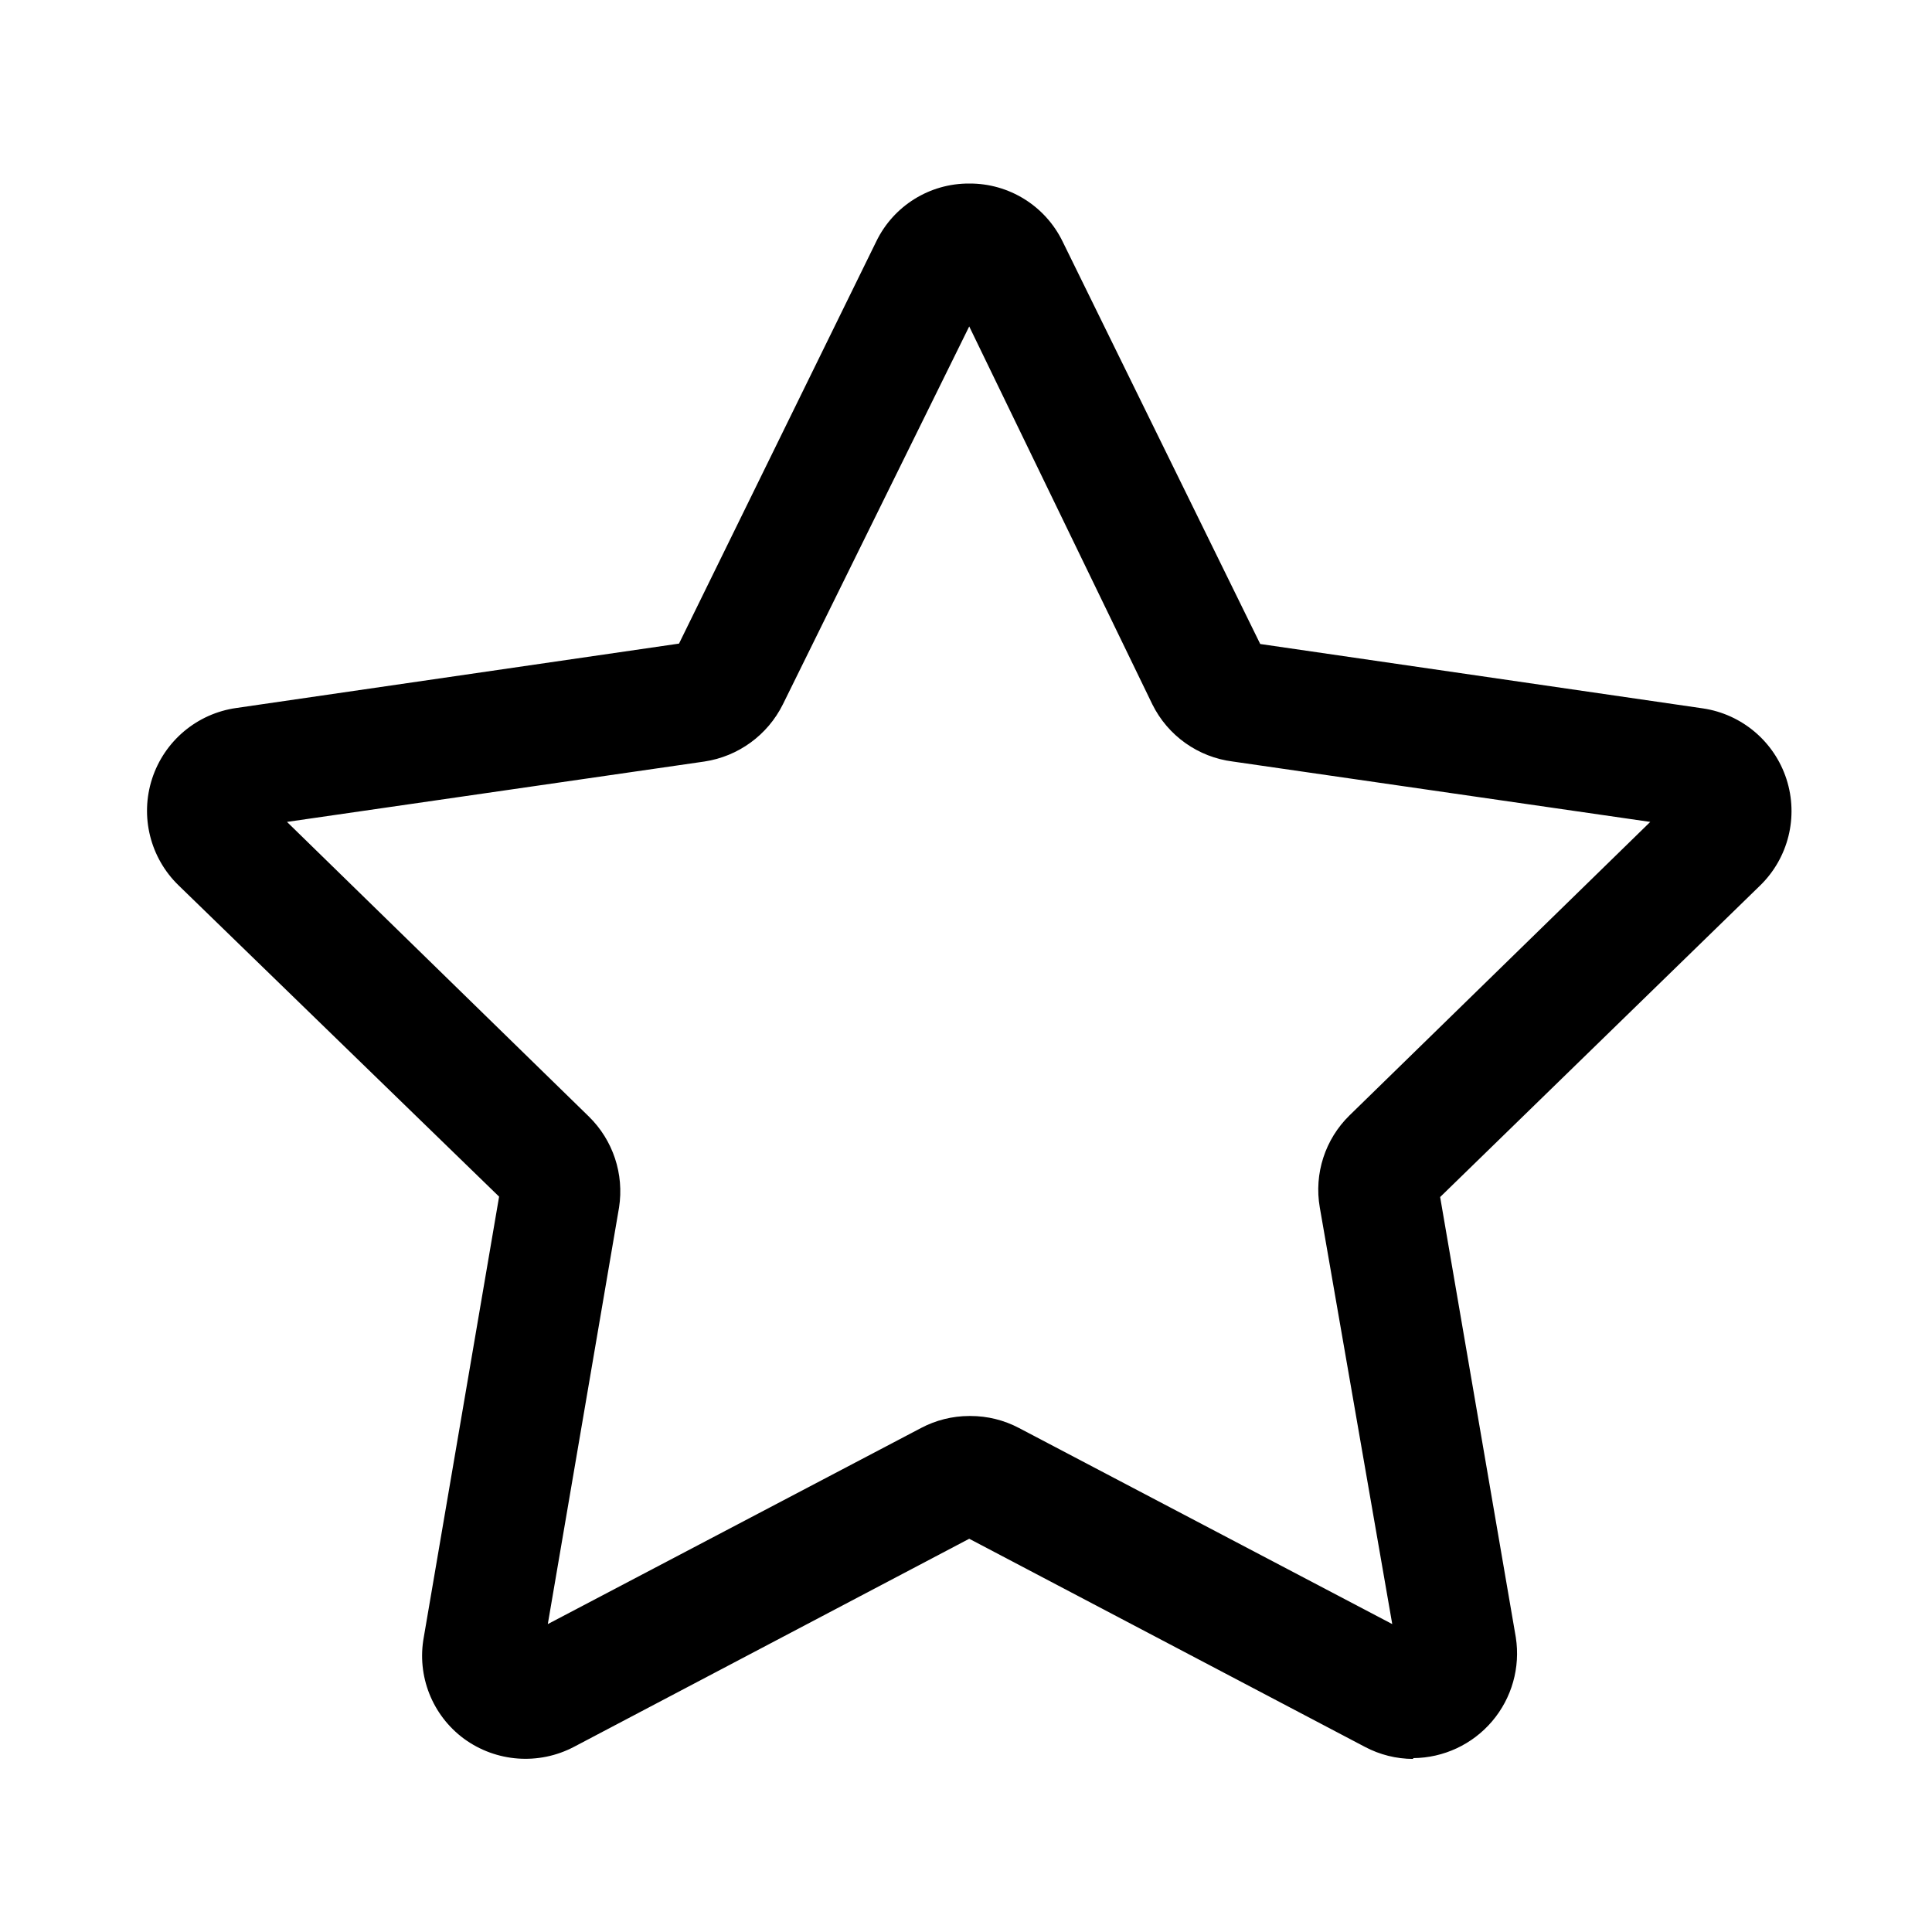
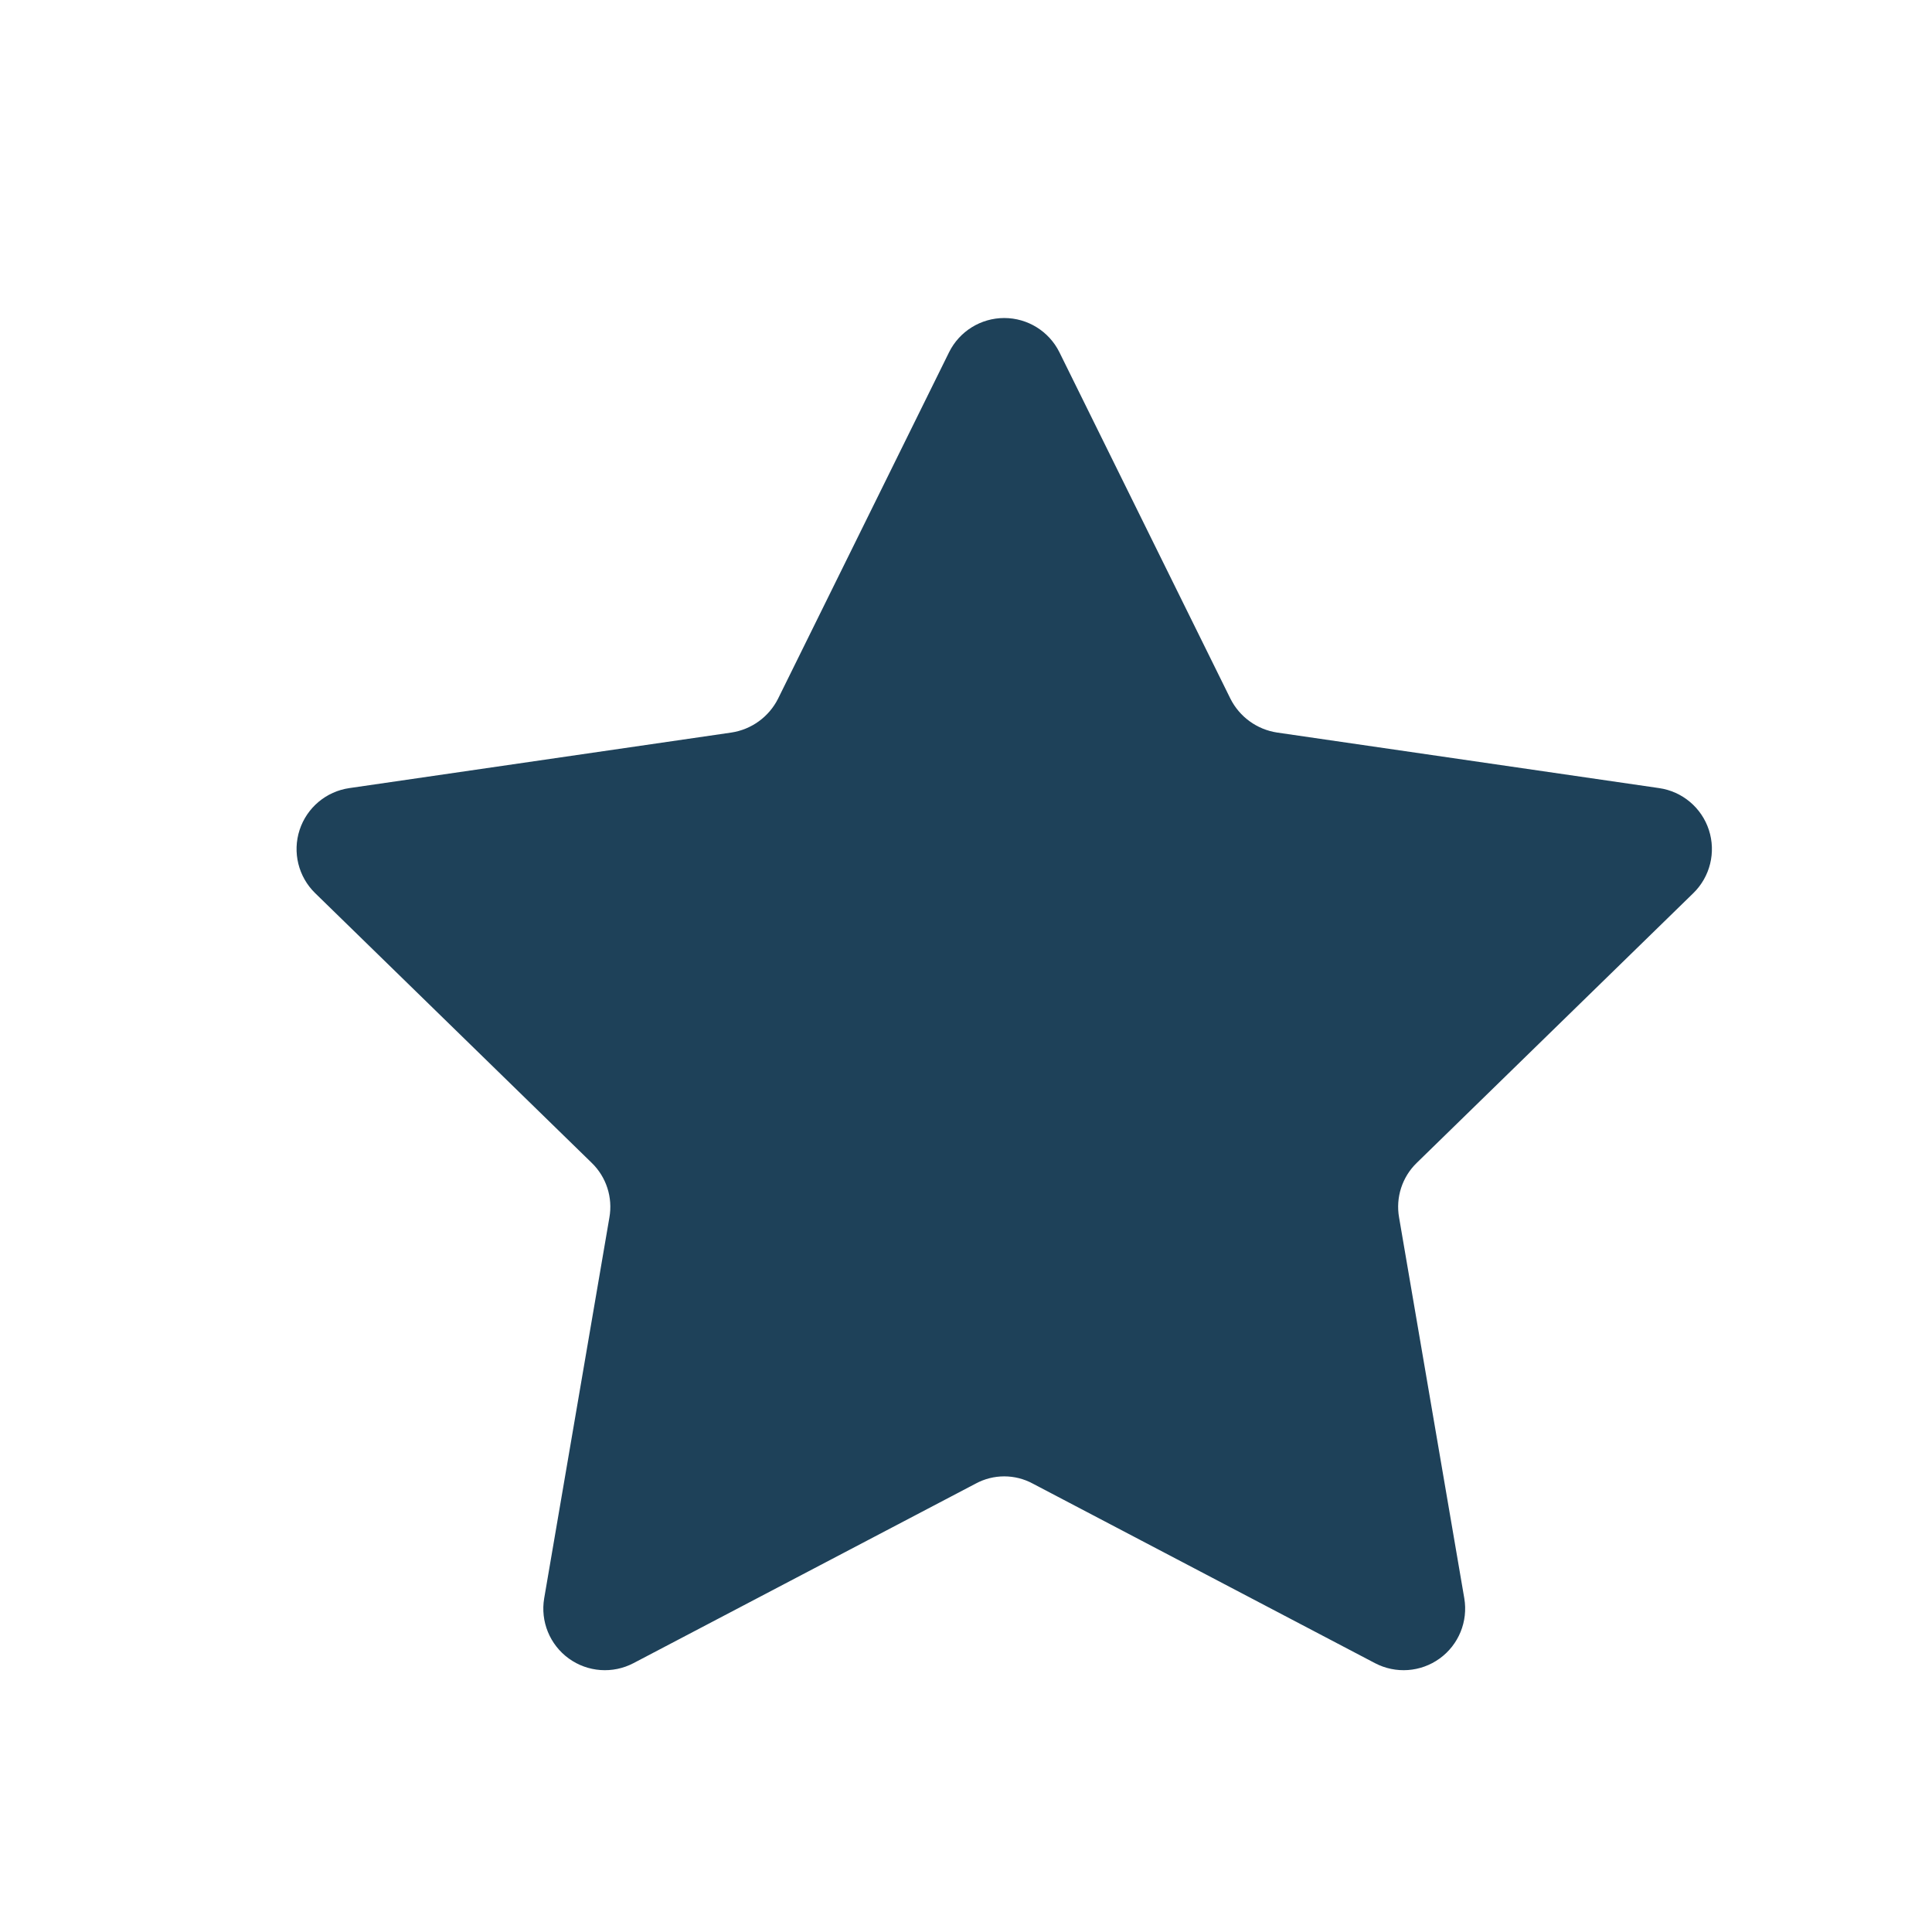
<svg xmlns="http://www.w3.org/2000/svg" id="Layer_1" data-name="Layer 1" viewBox="0 0 48 48">
-   <path d="M35.11,43.7a2.57,2.57,0,0,1-1.2-.3l-9.83-5.17L14.26,43.4a2.59,2.59,0,0,1-2.73-.2,2.56,2.56,0,0,1-1-2.53l1.87-10.94L4.44,22a2.58,2.58,0,0,1,1.43-4.41l11-1.6L21.77,6a2.55,2.55,0,0,1,2.31-1.44h0A2.56,2.56,0,0,1,26.4,6l4.91,10,11,1.6A2.58,2.58,0,0,1,43.73,22l-7.95,7.74,1.88,10.94a2.6,2.6,0,0,1-2.55,3Zm-11-8.52a2.58,2.58,0,0,1,1.21.3l9.27,4.87L32.79,30a2.58,2.58,0,0,1,.74-2.29L41,20.42l-10.37-1.5a2.59,2.59,0,0,1-2-1.42L24.08,8.11,19.45,17.5a2.61,2.61,0,0,1-1.95,1.42L7.13,20.42l7.5,7.32A2.6,2.6,0,0,1,15.38,30L13.61,40.35l9.27-4.87A2.57,2.57,0,0,1,24.08,35.18Z" />
+   <path d="M26.32,8.75l4.25,8.61a1.56,1.56,0,0,0,1.16.84l9.49,1.38a1.53,1.53,0,0,1,.85,2.61l-6.87,6.7a1.52,1.52,0,0,0-.44,1.36l1.62,9.46a1.53,1.53,0,0,1-2.22,1.61l-8.5-4.46a1.49,1.49,0,0,0-1.42,0l-8.5,4.46a1.53,1.53,0,0,1-2.22-1.61l1.62-9.46a1.52,1.52,0,0,0-.44-1.36l-6.87-6.7a1.53,1.53,0,0,1,.85-2.61l9.49-1.38a1.56,1.56,0,0,0,1.16-.84l4.25-8.61A1.53,1.53,0,0,1,26.32,8.75Z" style="fill:#1e4159" />
</svg>
